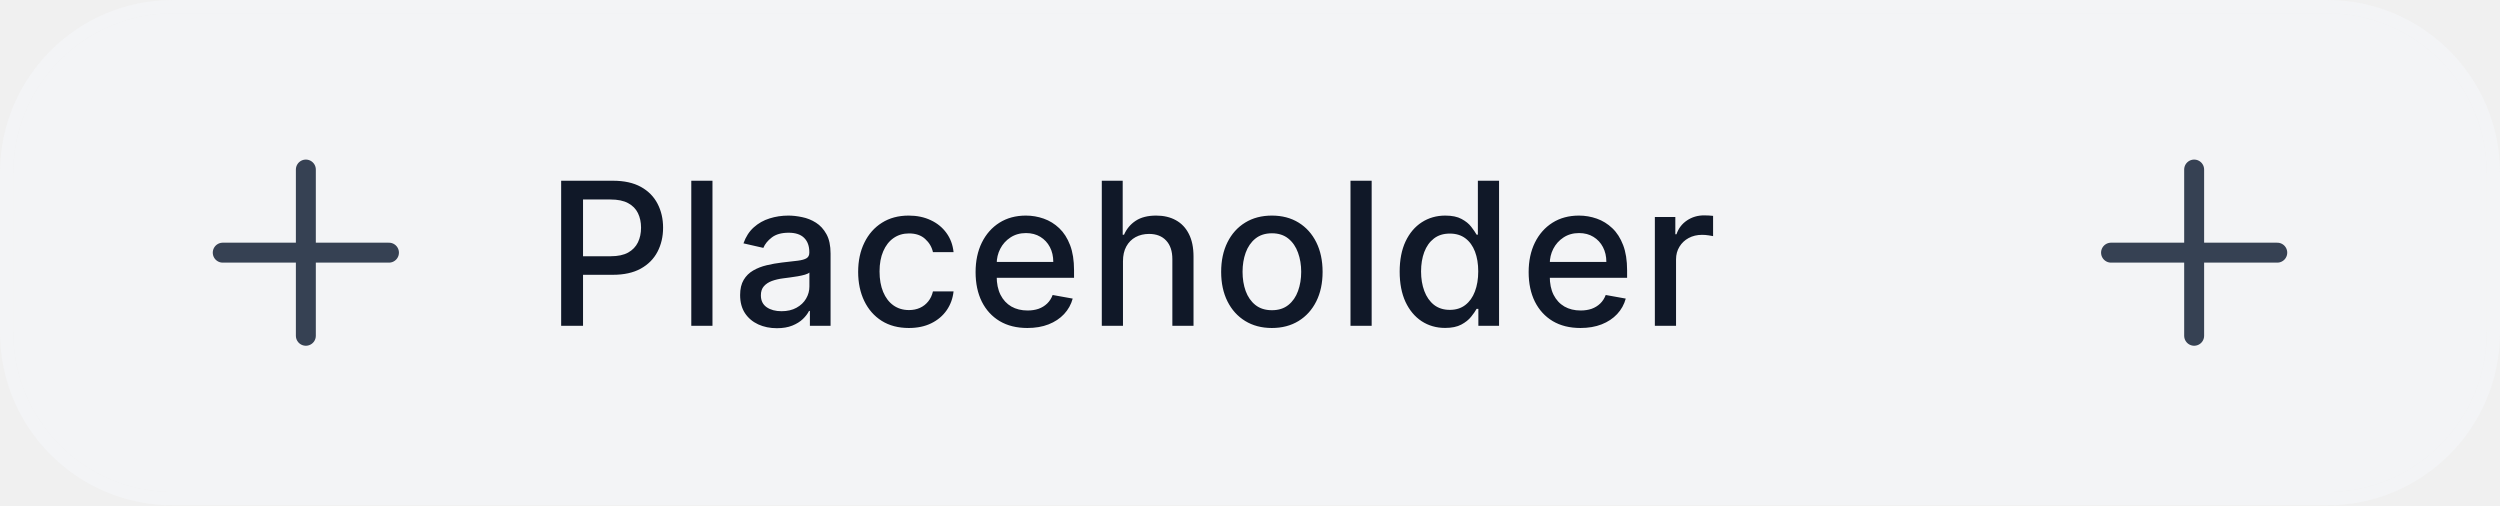
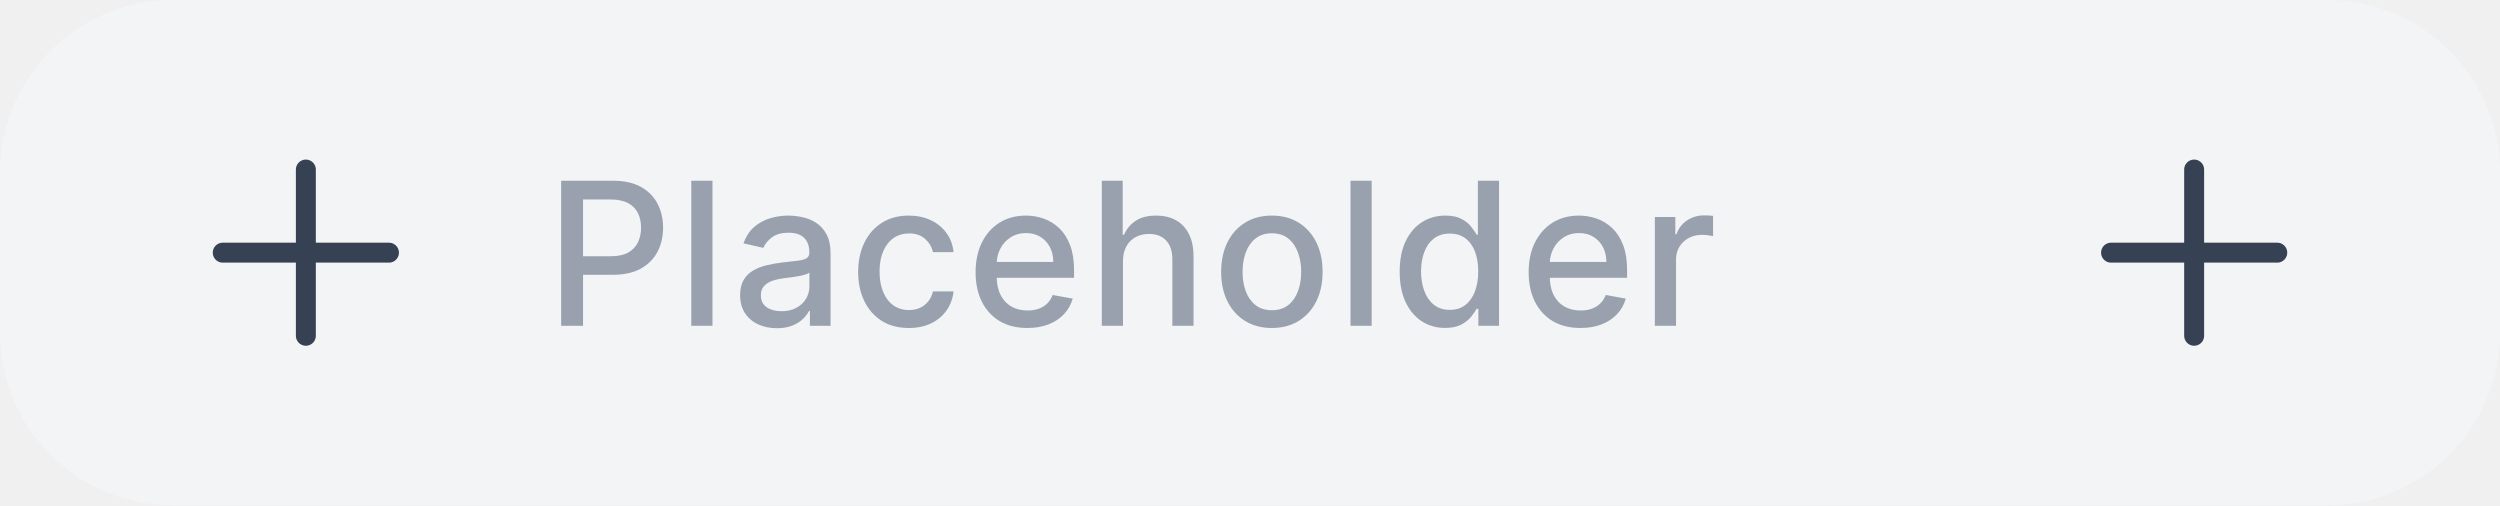
<svg xmlns="http://www.w3.org/2000/svg" width="188" height="38" viewBox="0 0 188 38" fill="none">
  <mask id="path-1-outside-1_38_6150" maskUnits="userSpaceOnUse" x="0" y="0" width="188" height="38" fill="black">
    <rect fill="white" width="188" height="38" />
    <path d="M1 13C1 6.373 6.373 1 13 1H175C181.627 1 187 6.373 187 13V25C187 31.627 181.627 37 175 37H13C6.373 37 1 31.627 1 25V13Z" />
  </mask>
  <path d="M1 13C1 6.373 6.373 1 13 1H175C181.627 1 187 6.373 187 13V25C187 31.627 181.627 37 175 37H13C6.373 37 1 31.627 1 25V13Z" fill="#F3F4F6" />
  <path d="M13 1V2H175V1V0H13V1ZM187 13H186V25H187H188V13H187ZM175 37V36H13V37V38H175V37ZM1 25H2V13H1H0V25H1ZM13 37V36C6.925 36 2 31.075 2 25H1H0C0 32.18 5.82 38 13 38V37ZM187 25H186C186 31.075 181.075 36 175 36V37V38C182.18 38 188 32.18 188 25H187ZM175 1V2C181.075 2 186 6.925 186 13H187H188C188 5.82 182.18 0 175 0V1ZM13 1V0C5.82 0 0 5.82 0 13H1H2C2 6.925 6.925 2 13 2V1Z" fill="#F3F4F6" mask="url(#path-1-outside-1_38_6150)" />
  <path d="M23 12.75V25.25M29.25 19L16.75 19" stroke="#364153" stroke-width="1.5" stroke-linecap="round" stroke-linejoin="round" />
-   <path d="M42.199 24.5V13.591H46.087C46.936 13.591 47.639 13.745 48.196 14.054C48.754 14.363 49.171 14.786 49.448 15.322C49.725 15.855 49.864 16.455 49.864 17.122C49.864 17.794 49.723 18.397 49.443 18.934C49.166 19.466 48.747 19.889 48.186 20.201C47.628 20.51 46.927 20.665 46.082 20.665H43.408V19.269H45.932C46.469 19.269 46.904 19.177 47.238 18.992C47.571 18.804 47.816 18.548 47.973 18.225C48.129 17.902 48.207 17.534 48.207 17.122C48.207 16.711 48.129 16.345 47.973 16.025C47.816 15.706 47.57 15.455 47.232 15.274C46.898 15.093 46.458 15.002 45.911 15.002H43.844V24.5H42.199ZM53.578 13.591V24.5H51.985V13.591H53.578ZM58.422 24.681C57.903 24.681 57.435 24.585 57.016 24.393C56.596 24.198 56.264 23.916 56.019 23.547C55.778 23.177 55.657 22.724 55.657 22.188C55.657 21.727 55.746 21.347 55.924 21.048C56.101 20.75 56.341 20.514 56.643 20.34C56.944 20.166 57.282 20.034 57.655 19.946C58.028 19.857 58.408 19.789 58.795 19.743C59.285 19.686 59.682 19.64 59.988 19.605C60.293 19.566 60.515 19.504 60.654 19.418C60.792 19.333 60.861 19.195 60.861 19.003V18.966C60.861 18.5 60.73 18.14 60.467 17.884C60.208 17.629 59.821 17.501 59.306 17.501C58.77 17.501 58.347 17.62 58.038 17.858C57.733 18.092 57.522 18.353 57.404 18.641L55.908 18.3C56.085 17.803 56.344 17.401 56.685 17.096C57.03 16.787 57.426 16.563 57.873 16.425C58.321 16.283 58.791 16.212 59.285 16.212C59.611 16.212 59.958 16.251 60.323 16.329C60.693 16.403 61.037 16.542 61.357 16.744C61.68 16.947 61.944 17.236 62.151 17.613C62.356 17.985 62.459 18.47 62.459 19.067V24.5H60.904V23.381H60.84C60.737 23.587 60.583 23.79 60.377 23.989C60.171 24.188 59.906 24.353 59.583 24.484C59.26 24.615 58.873 24.681 58.422 24.681ZM58.768 23.403C59.208 23.403 59.585 23.316 59.897 23.142C60.213 22.968 60.453 22.74 60.616 22.46C60.783 22.176 60.867 21.872 60.867 21.549V20.494C60.81 20.551 60.7 20.604 60.536 20.654C60.377 20.7 60.194 20.741 59.988 20.777C59.782 20.809 59.581 20.839 59.386 20.867C59.191 20.892 59.027 20.913 58.896 20.931C58.587 20.97 58.305 21.036 58.049 21.128C57.797 21.221 57.594 21.354 57.442 21.528C57.292 21.698 57.218 21.925 57.218 22.209C57.218 22.604 57.364 22.902 57.655 23.104C57.946 23.303 58.317 23.403 58.768 23.403ZM68.347 24.665C67.555 24.665 66.873 24.486 66.302 24.127C65.734 23.765 65.297 23.266 64.991 22.63C64.686 21.995 64.533 21.267 64.533 20.446C64.533 19.615 64.689 18.882 65.002 18.246C65.314 17.607 65.755 17.108 66.323 16.75C66.891 16.391 67.561 16.212 68.331 16.212C68.953 16.212 69.507 16.327 69.993 16.558C70.48 16.785 70.872 17.105 71.17 17.517C71.472 17.929 71.651 18.41 71.708 18.96H70.158C70.073 18.577 69.878 18.246 69.572 17.97C69.27 17.692 68.866 17.554 68.358 17.554C67.914 17.554 67.525 17.671 67.191 17.905C66.861 18.136 66.604 18.467 66.419 18.896C66.234 19.322 66.142 19.827 66.142 20.409C66.142 21.006 66.233 21.521 66.414 21.954C66.595 22.387 66.85 22.723 67.181 22.961C67.514 23.198 67.907 23.317 68.358 23.317C68.66 23.317 68.933 23.262 69.178 23.152C69.427 23.039 69.634 22.877 69.801 22.668C69.972 22.458 70.091 22.206 70.158 21.911H71.708C71.651 22.44 71.479 22.913 71.192 23.328C70.904 23.744 70.519 24.07 70.036 24.308C69.556 24.546 68.993 24.665 68.347 24.665ZM77.258 24.665C76.452 24.665 75.757 24.493 75.175 24.148C74.596 23.8 74.149 23.312 73.833 22.684C73.52 22.052 73.364 21.311 73.364 20.462C73.364 19.624 73.52 18.886 73.833 18.246C74.149 17.607 74.589 17.108 75.154 16.75C75.722 16.391 76.386 16.212 77.146 16.212C77.608 16.212 78.055 16.288 78.488 16.441C78.921 16.593 79.31 16.833 79.655 17.16C79.999 17.486 80.271 17.911 80.47 18.433C80.669 18.951 80.768 19.582 80.768 20.324V20.889H74.264V19.695H79.207C79.207 19.276 79.122 18.905 78.952 18.582C78.781 18.255 78.541 17.998 78.233 17.81C77.927 17.621 77.569 17.527 77.157 17.527C76.709 17.527 76.319 17.637 75.985 17.858C75.654 18.074 75.399 18.358 75.218 18.71C75.04 19.058 74.951 19.436 74.951 19.845V20.777C74.951 21.323 75.047 21.789 75.239 22.172C75.434 22.556 75.706 22.849 76.054 23.051C76.402 23.25 76.809 23.349 77.274 23.349C77.576 23.349 77.851 23.307 78.099 23.222C78.348 23.133 78.563 23.001 78.744 22.827C78.925 22.653 79.064 22.439 79.159 22.183L80.667 22.454C80.546 22.898 80.329 23.287 80.017 23.621C79.708 23.951 79.319 24.209 78.85 24.393C78.385 24.575 77.854 24.665 77.258 24.665ZM84.448 19.642V24.5H82.855V13.591H84.427V17.65H84.528C84.72 17.209 85.013 16.86 85.407 16.601C85.801 16.341 86.316 16.212 86.951 16.212C87.513 16.212 88.003 16.327 88.422 16.558C88.844 16.789 89.171 17.133 89.402 17.591C89.636 18.046 89.753 18.614 89.753 19.296V24.5H88.161V19.488C88.161 18.887 88.006 18.422 87.697 18.092C87.388 17.758 86.959 17.591 86.408 17.591C86.032 17.591 85.694 17.671 85.396 17.831C85.101 17.991 84.869 18.225 84.698 18.534C84.531 18.84 84.448 19.209 84.448 19.642ZM95.645 24.665C94.878 24.665 94.209 24.489 93.637 24.138C93.065 23.786 92.621 23.294 92.305 22.662C91.989 22.03 91.831 21.291 91.831 20.446C91.831 19.598 91.989 18.855 92.305 18.22C92.621 17.584 93.065 17.091 93.637 16.739C94.209 16.387 94.878 16.212 95.645 16.212C96.412 16.212 97.082 16.387 97.653 16.739C98.225 17.091 98.669 17.584 98.985 18.22C99.301 18.855 99.459 19.598 99.459 20.446C99.459 21.291 99.301 22.03 98.985 22.662C98.669 23.294 98.225 23.786 97.653 24.138C97.082 24.489 96.412 24.665 95.645 24.665ZM95.65 23.328C96.147 23.328 96.559 23.197 96.886 22.934C97.213 22.671 97.454 22.321 97.611 21.885C97.77 21.448 97.85 20.967 97.85 20.441C97.85 19.919 97.77 19.44 97.611 19.003C97.454 18.562 97.213 18.209 96.886 17.943C96.559 17.677 96.147 17.543 95.65 17.543C95.15 17.543 94.734 17.677 94.404 17.943C94.077 18.209 93.834 18.562 93.674 19.003C93.518 19.44 93.44 19.919 93.44 20.441C93.44 20.967 93.518 21.448 93.674 21.885C93.834 22.321 94.077 22.671 94.404 22.934C94.734 23.197 95.15 23.328 95.65 23.328ZM103.149 13.591V24.5H101.557V13.591H103.149ZM108.675 24.66C108.014 24.66 107.425 24.491 106.907 24.154C106.392 23.813 105.987 23.328 105.692 22.7C105.401 22.067 105.255 21.309 105.255 20.425C105.255 19.541 105.403 18.784 105.697 18.156C105.996 17.527 106.404 17.046 106.922 16.712C107.441 16.379 108.029 16.212 108.686 16.212C109.193 16.212 109.602 16.297 109.911 16.467C110.223 16.634 110.465 16.829 110.635 17.053C110.809 17.277 110.944 17.474 111.04 17.645H111.136V13.591H112.729V24.5H111.173V23.227H111.04C110.944 23.401 110.806 23.6 110.625 23.823C110.447 24.047 110.202 24.242 109.889 24.409C109.577 24.576 109.172 24.66 108.675 24.66ZM109.027 23.302C109.485 23.302 109.872 23.181 110.188 22.939C110.507 22.694 110.749 22.355 110.912 21.922C111.079 21.489 111.163 20.984 111.163 20.409C111.163 19.841 111.081 19.344 110.918 18.918C110.754 18.491 110.514 18.159 110.198 17.922C109.882 17.684 109.492 17.565 109.027 17.565C108.547 17.565 108.148 17.689 107.828 17.938C107.508 18.186 107.267 18.525 107.104 18.955C106.944 19.385 106.864 19.869 106.864 20.409C106.864 20.956 106.946 21.448 107.109 21.885C107.272 22.321 107.514 22.668 107.833 22.923C108.157 23.175 108.554 23.302 109.027 23.302ZM118.848 24.665C118.042 24.665 117.348 24.493 116.765 24.148C116.186 23.8 115.739 23.312 115.423 22.684C115.11 22.052 114.954 21.311 114.954 20.462C114.954 19.624 115.11 18.886 115.423 18.246C115.739 17.607 116.179 17.108 116.744 16.75C117.312 16.391 117.976 16.212 118.736 16.212C119.198 16.212 119.645 16.288 120.079 16.441C120.512 16.593 120.901 16.833 121.245 17.16C121.59 17.486 121.861 17.911 122.06 18.433C122.259 18.951 122.358 19.582 122.358 20.324V20.889H115.854V19.695H120.798C120.798 19.276 120.712 18.905 120.542 18.582C120.371 18.255 120.132 17.998 119.823 17.81C119.517 17.621 119.159 17.527 118.747 17.527C118.299 17.527 117.909 17.637 117.575 17.858C117.245 18.074 116.989 18.358 116.808 18.71C116.63 19.058 116.542 19.436 116.542 19.845V20.777C116.542 21.323 116.637 21.789 116.829 22.172C117.025 22.556 117.296 22.849 117.644 23.051C117.992 23.25 118.399 23.349 118.864 23.349C119.166 23.349 119.441 23.307 119.69 23.222C119.938 23.133 120.153 23.001 120.334 22.827C120.515 22.653 120.654 22.439 120.75 22.183L122.257 22.454C122.136 22.898 121.92 23.287 121.607 23.621C121.298 23.951 120.909 24.209 120.441 24.393C119.976 24.575 119.445 24.665 118.848 24.665ZM124.445 24.5V16.318H125.985V17.618H126.07C126.219 17.178 126.482 16.831 126.858 16.579C127.238 16.323 127.668 16.196 128.148 16.196C128.247 16.196 128.364 16.199 128.499 16.206C128.638 16.213 128.746 16.222 128.824 16.233V17.756C128.76 17.739 128.646 17.719 128.483 17.698C128.32 17.673 128.156 17.66 127.993 17.66C127.617 17.66 127.281 17.74 126.986 17.9C126.695 18.056 126.464 18.275 126.294 18.555C126.123 18.832 126.038 19.148 126.038 19.504V24.5H124.445Z" fill="#101828" />
+   <path d="M42.199 24.5V13.591H46.087C46.936 13.591 47.639 13.745 48.196 14.054C48.754 14.363 49.171 14.786 49.448 15.322C49.725 15.855 49.864 16.455 49.864 17.122C49.864 17.794 49.723 18.397 49.443 18.934C49.166 19.466 48.747 19.889 48.186 20.201C47.628 20.51 46.927 20.665 46.082 20.665H43.408V19.269H45.932C46.469 19.269 46.904 19.177 47.238 18.992C47.571 18.804 47.816 18.548 47.973 18.225C48.129 17.902 48.207 17.534 48.207 17.122C48.207 16.711 48.129 16.345 47.973 16.025C47.816 15.706 47.57 15.455 47.232 15.274C46.898 15.093 46.458 15.002 45.911 15.002H43.844V24.5H42.199ZM53.578 13.591V24.5H51.985V13.591H53.578ZM58.422 24.681C57.903 24.681 57.435 24.585 57.016 24.393C56.596 24.198 56.264 23.916 56.019 23.547C55.778 23.177 55.657 22.724 55.657 22.188C55.657 21.727 55.746 21.347 55.924 21.048C56.101 20.75 56.341 20.514 56.643 20.34C56.944 20.166 57.282 20.034 57.655 19.946C58.028 19.857 58.408 19.789 58.795 19.743C59.285 19.686 59.682 19.64 59.988 19.605C60.293 19.566 60.515 19.504 60.654 19.418C60.792 19.333 60.861 19.195 60.861 19.003V18.966C60.861 18.5 60.73 18.14 60.467 17.884C60.208 17.629 59.821 17.501 59.306 17.501C58.77 17.501 58.347 17.62 58.038 17.858C57.733 18.092 57.522 18.353 57.404 18.641L55.908 18.3C56.085 17.803 56.344 17.401 56.685 17.096C57.03 16.787 57.426 16.563 57.873 16.425C58.321 16.283 58.791 16.212 59.285 16.212C59.611 16.212 59.958 16.251 60.323 16.329C60.693 16.403 61.037 16.542 61.357 16.744C61.68 16.947 61.944 17.236 62.151 17.613C62.356 17.985 62.459 18.47 62.459 19.067V24.5H60.904V23.381H60.84C60.737 23.587 60.583 23.79 60.377 23.989C60.171 24.188 59.906 24.353 59.583 24.484C59.26 24.615 58.873 24.681 58.422 24.681ZM58.768 23.403C59.208 23.403 59.585 23.316 59.897 23.142C60.213 22.968 60.453 22.74 60.616 22.46C60.783 22.176 60.867 21.872 60.867 21.549V20.494C60.81 20.551 60.7 20.604 60.536 20.654C60.377 20.7 60.194 20.741 59.988 20.777C59.782 20.809 59.581 20.839 59.386 20.867C59.191 20.892 59.027 20.913 58.896 20.931C58.587 20.97 58.305 21.036 58.049 21.128C57.797 21.221 57.594 21.354 57.442 21.528C57.292 21.698 57.218 21.925 57.218 22.209C57.218 22.604 57.364 22.902 57.655 23.104C57.946 23.303 58.317 23.403 58.768 23.403ZM68.347 24.665C67.555 24.665 66.873 24.486 66.302 24.127C65.734 23.765 65.297 23.266 64.991 22.63C64.686 21.995 64.533 21.267 64.533 20.446C64.533 19.615 64.689 18.882 65.002 18.246C65.314 17.607 65.755 17.108 66.323 16.75C66.891 16.391 67.561 16.212 68.331 16.212C68.953 16.212 69.507 16.327 69.993 16.558C70.48 16.785 70.872 17.105 71.17 17.517C71.472 17.929 71.651 18.41 71.708 18.96H70.158C70.073 18.577 69.878 18.246 69.572 17.97C69.27 17.692 68.866 17.554 68.358 17.554C67.914 17.554 67.525 17.671 67.191 17.905C66.861 18.136 66.604 18.467 66.419 18.896C66.234 19.322 66.142 19.827 66.142 20.409C66.142 21.006 66.233 21.521 66.414 21.954C66.595 22.387 66.85 22.723 67.181 22.961C67.514 23.198 67.907 23.317 68.358 23.317C68.66 23.317 68.933 23.262 69.178 23.152C69.427 23.039 69.634 22.877 69.801 22.668C69.972 22.458 70.091 22.206 70.158 21.911H71.708C71.651 22.44 71.479 22.913 71.192 23.328C70.904 23.744 70.519 24.07 70.036 24.308C69.556 24.546 68.993 24.665 68.347 24.665ZM77.258 24.665C76.452 24.665 75.757 24.493 75.175 24.148C74.596 23.8 74.149 23.312 73.833 22.684C73.52 22.052 73.364 21.311 73.364 20.462C73.364 19.624 73.52 18.886 73.833 18.246C74.149 17.607 74.589 17.108 75.154 16.75C75.722 16.391 76.386 16.212 77.146 16.212C77.608 16.212 78.055 16.288 78.488 16.441C78.921 16.593 79.31 16.833 79.655 17.16C79.999 17.486 80.271 17.911 80.47 18.433C80.669 18.951 80.768 19.582 80.768 20.324V20.889H74.264V19.695H79.207C79.207 19.276 79.122 18.905 78.952 18.582C78.781 18.255 78.541 17.998 78.233 17.81C77.927 17.621 77.569 17.527 77.157 17.527C76.709 17.527 76.319 17.637 75.985 17.858C75.654 18.074 75.399 18.358 75.218 18.71C75.04 19.058 74.951 19.436 74.951 19.845V20.777C74.951 21.323 75.047 21.789 75.239 22.172C75.434 22.556 75.706 22.849 76.054 23.051C76.402 23.25 76.809 23.349 77.274 23.349C77.576 23.349 77.851 23.307 78.099 23.222C78.348 23.133 78.563 23.001 78.744 22.827C78.925 22.653 79.064 22.439 79.159 22.183L80.667 22.454C80.546 22.898 80.329 23.287 80.017 23.621C79.708 23.951 79.319 24.209 78.85 24.393C78.385 24.575 77.854 24.665 77.258 24.665ZM84.448 19.642V24.5H82.855V13.591H84.427V17.65H84.528C84.72 17.209 85.013 16.86 85.407 16.601C85.801 16.341 86.316 16.212 86.951 16.212C87.513 16.212 88.003 16.327 88.422 16.558C88.844 16.789 89.171 17.133 89.402 17.591C89.636 18.046 89.753 18.614 89.753 19.296V24.5H88.161V19.488C88.161 18.887 88.006 18.422 87.697 18.092C87.388 17.758 86.959 17.591 86.408 17.591C86.032 17.591 85.694 17.671 85.396 17.831C85.101 17.991 84.869 18.225 84.698 18.534C84.531 18.84 84.448 19.209 84.448 19.642ZM95.645 24.665C94.878 24.665 94.209 24.489 93.637 24.138C93.065 23.786 92.621 23.294 92.305 22.662C91.989 22.03 91.831 21.291 91.831 20.446C91.831 19.598 91.989 18.855 92.305 18.22C92.621 17.584 93.065 17.091 93.637 16.739C94.209 16.387 94.878 16.212 95.645 16.212C96.412 16.212 97.082 16.387 97.653 16.739C98.225 17.091 98.669 17.584 98.985 18.22C99.301 18.855 99.459 19.598 99.459 20.446C99.459 21.291 99.301 22.03 98.985 22.662C98.669 23.294 98.225 23.786 97.653 24.138C97.082 24.489 96.412 24.665 95.645 24.665ZM95.65 23.328C96.147 23.328 96.559 23.197 96.886 22.934C97.213 22.671 97.454 22.321 97.611 21.885C97.77 21.448 97.85 20.967 97.85 20.441C97.85 19.919 97.77 19.44 97.611 19.003C97.454 18.562 97.213 18.209 96.886 17.943C96.559 17.677 96.147 17.543 95.65 17.543C95.15 17.543 94.734 17.677 94.404 17.943C94.077 18.209 93.834 18.562 93.674 19.003C93.518 19.44 93.44 19.919 93.44 20.441C93.44 20.967 93.518 21.448 93.674 21.885C93.834 22.321 94.077 22.671 94.404 22.934C94.734 23.197 95.15 23.328 95.65 23.328ZM103.149 13.591V24.5H101.557V13.591H103.149ZM108.675 24.66C108.014 24.66 107.425 24.491 106.907 24.154C106.392 23.813 105.987 23.328 105.692 22.7C105.401 22.067 105.255 21.309 105.255 20.425C105.255 19.541 105.403 18.784 105.697 18.156C105.996 17.527 106.404 17.046 106.922 16.712C107.441 16.379 108.029 16.212 108.686 16.212C109.193 16.212 109.602 16.297 109.911 16.467C110.223 16.634 110.465 16.829 110.635 17.053C110.809 17.277 110.944 17.474 111.04 17.645H111.136V13.591H112.729V24.5H111.173V23.227H111.04C110.944 23.401 110.806 23.6 110.625 23.823C110.447 24.047 110.202 24.242 109.889 24.409C109.577 24.576 109.172 24.66 108.675 24.66ZM109.027 23.302C109.485 23.302 109.872 23.181 110.188 22.939C110.507 22.694 110.749 22.355 110.912 21.922C111.079 21.489 111.163 20.984 111.163 20.409C111.163 19.841 111.081 19.344 110.918 18.918C110.754 18.491 110.514 18.159 110.198 17.922C109.882 17.684 109.492 17.565 109.027 17.565C108.547 17.565 108.148 17.689 107.828 17.938C107.508 18.186 107.267 18.525 107.104 18.955C106.944 19.385 106.864 19.869 106.864 20.409C106.864 20.956 106.946 21.448 107.109 21.885C107.272 22.321 107.514 22.668 107.833 22.923C108.157 23.175 108.554 23.302 109.027 23.302ZM118.848 24.665C118.042 24.665 117.348 24.493 116.765 24.148C116.186 23.8 115.739 23.312 115.423 22.684C115.11 22.052 114.954 21.311 114.954 20.462C114.954 19.624 115.11 18.886 115.423 18.246C115.739 17.607 116.179 17.108 116.744 16.75C117.312 16.391 117.976 16.212 118.736 16.212C119.198 16.212 119.645 16.288 120.079 16.441C120.512 16.593 120.901 16.833 121.245 17.16C121.59 17.486 121.861 17.911 122.06 18.433C122.259 18.951 122.358 19.582 122.358 20.324V20.889H115.854V19.695H120.798C120.798 19.276 120.712 18.905 120.542 18.582C120.371 18.255 120.132 17.998 119.823 17.81C119.517 17.621 119.159 17.527 118.747 17.527C118.299 17.527 117.909 17.637 117.575 17.858C117.245 18.074 116.989 18.358 116.808 18.71C116.63 19.058 116.542 19.436 116.542 19.845V20.777C116.542 21.323 116.637 21.789 116.829 22.172C117.025 22.556 117.296 22.849 117.644 23.051C117.992 23.25 118.399 23.349 118.864 23.349C119.166 23.349 119.441 23.307 119.69 23.222C119.938 23.133 120.153 23.001 120.334 22.827C120.515 22.653 120.654 22.439 120.75 22.183L122.257 22.454C122.136 22.898 121.92 23.287 121.607 23.621C121.298 23.951 120.909 24.209 120.441 24.393C119.976 24.575 119.445 24.665 118.848 24.665ZM124.445 24.5V16.318H125.985V17.618H126.07C126.219 17.178 126.482 16.831 126.858 16.579C127.238 16.323 127.668 16.196 128.148 16.196C128.247 16.196 128.364 16.199 128.499 16.206C128.638 16.213 128.746 16.222 128.824 16.233V17.756C128.76 17.739 128.646 17.719 128.483 17.698C128.32 17.673 128.156 17.66 127.993 17.66C127.617 17.66 127.281 17.74 126.986 17.9C126.695 18.056 126.464 18.275 126.294 18.555C126.123 18.832 126.038 19.148 126.038 19.504V24.5H124.445Z" fill="#99A1AF" />
  <path d="M165 12.75V25.25M171.25 19L158.75 19" stroke="#364153" stroke-width="1.5" stroke-linecap="round" stroke-linejoin="round" />
</svg>
